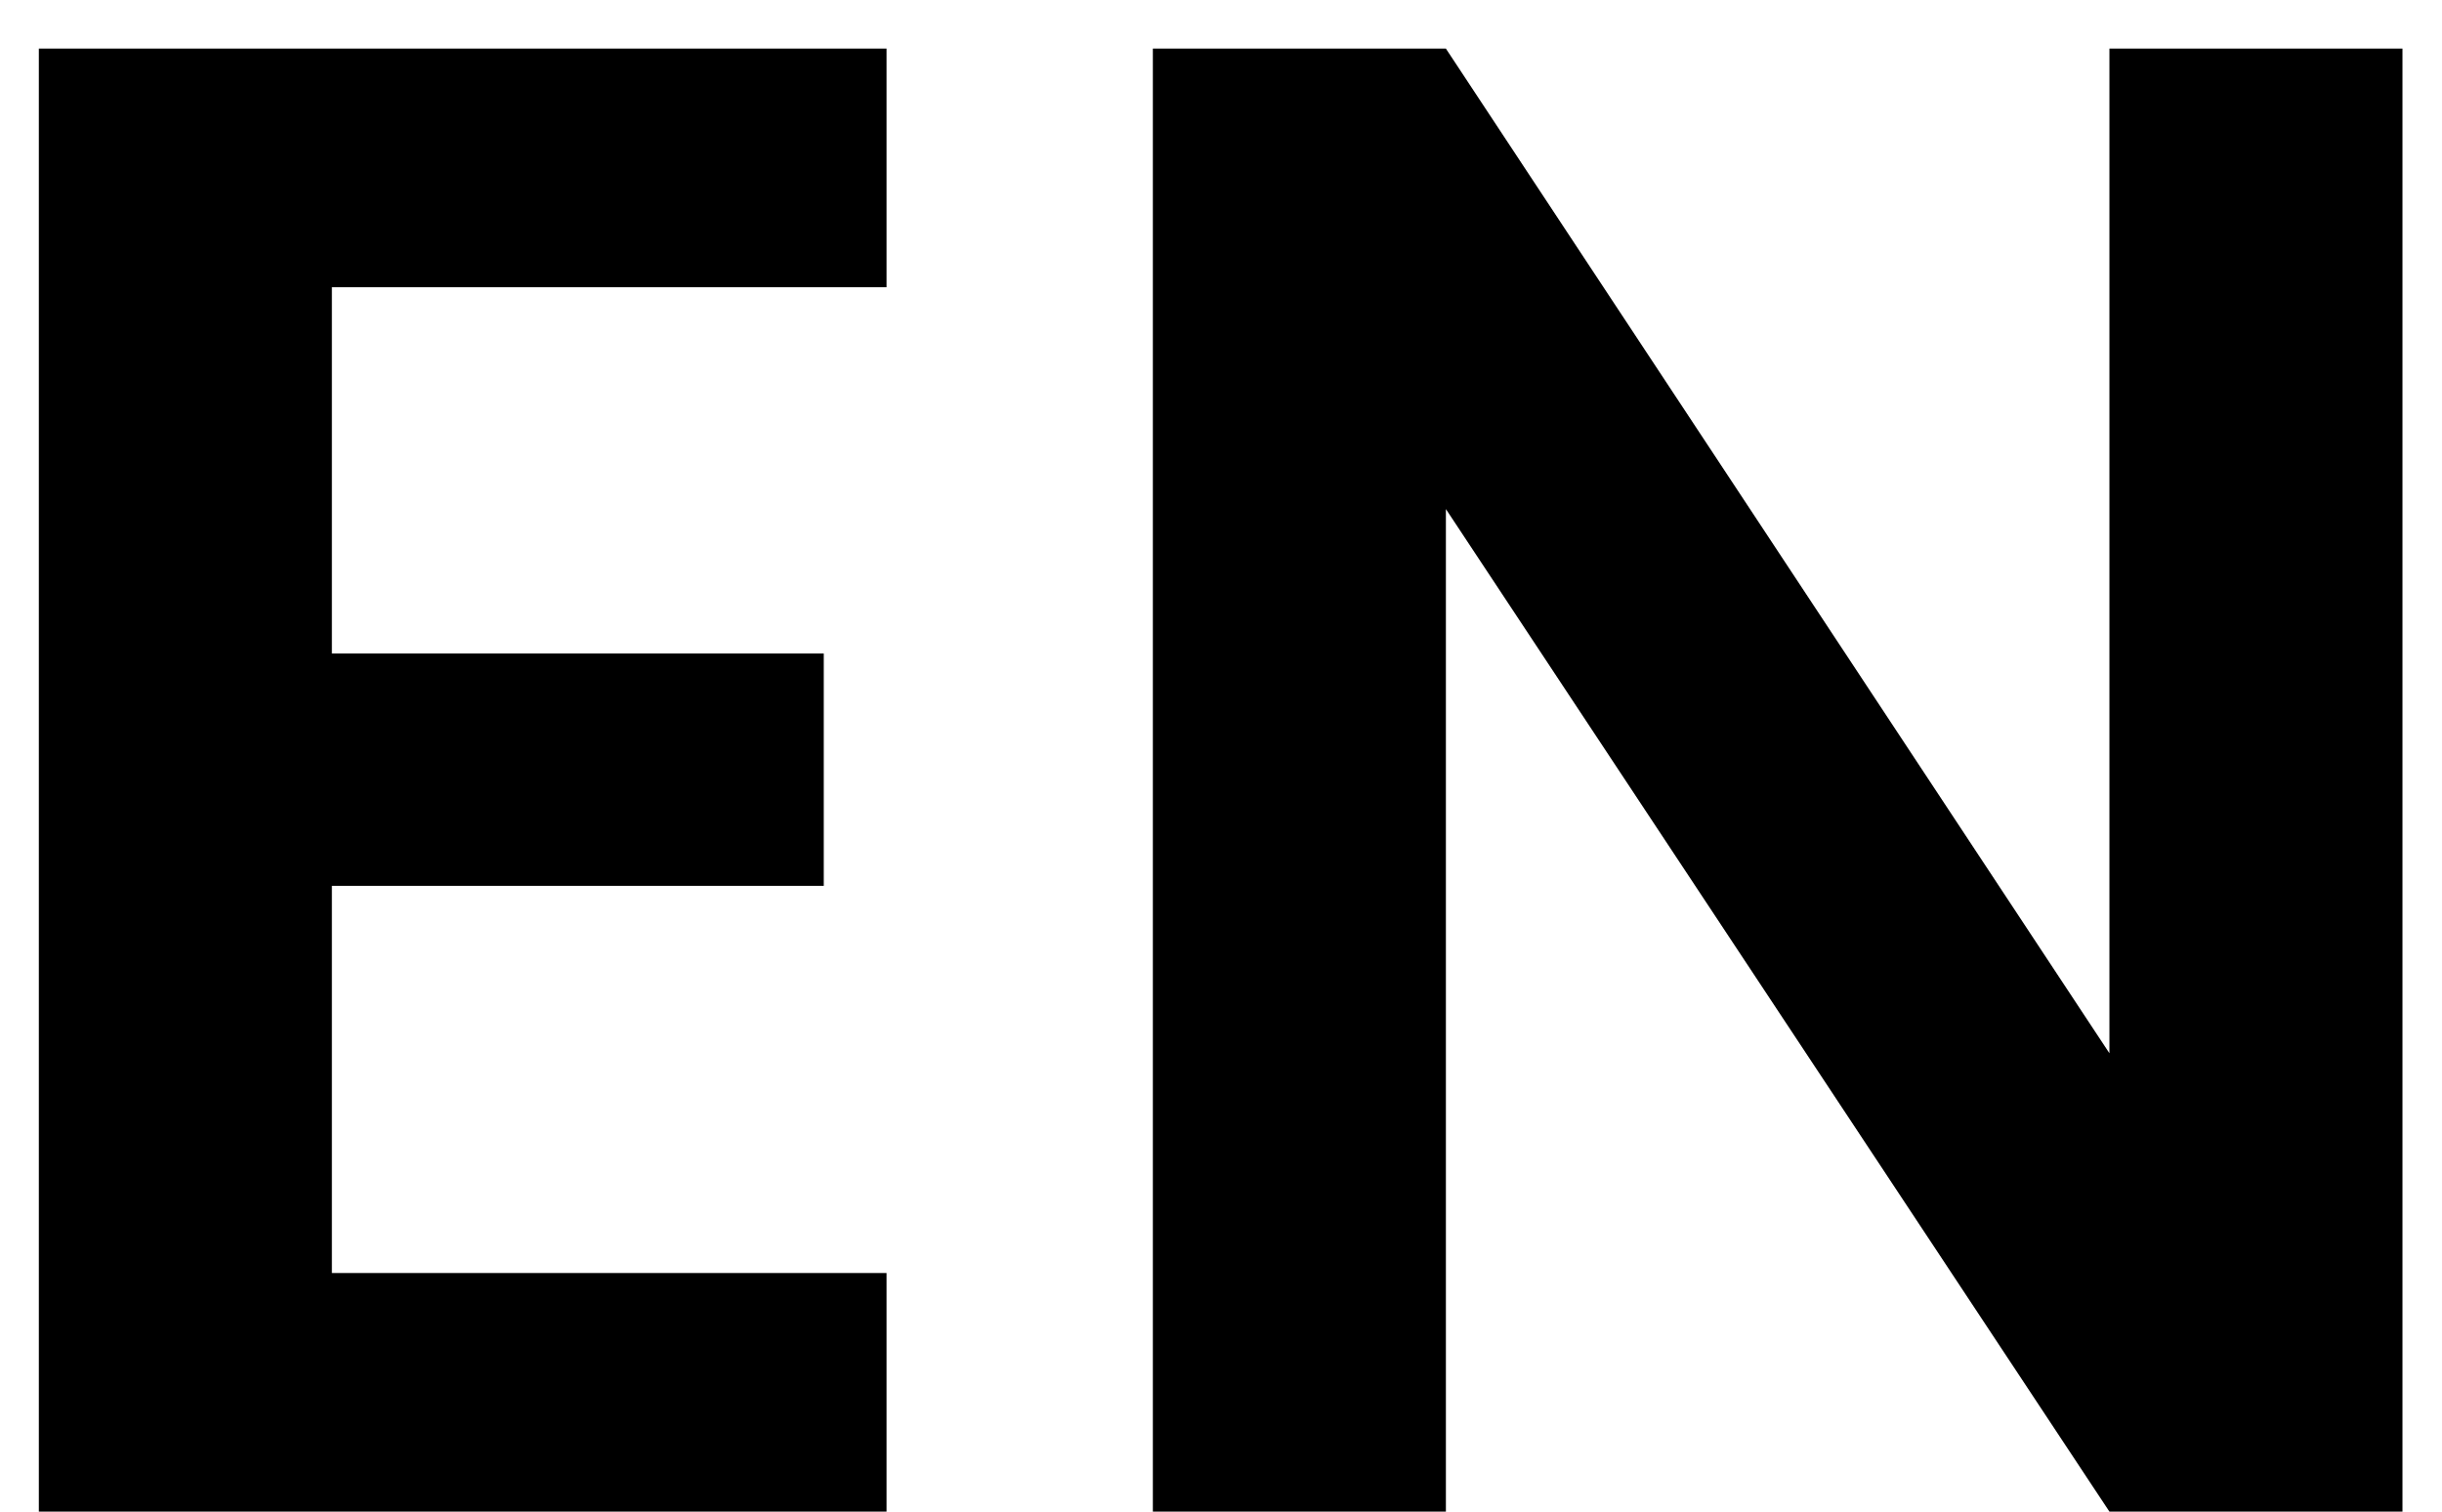
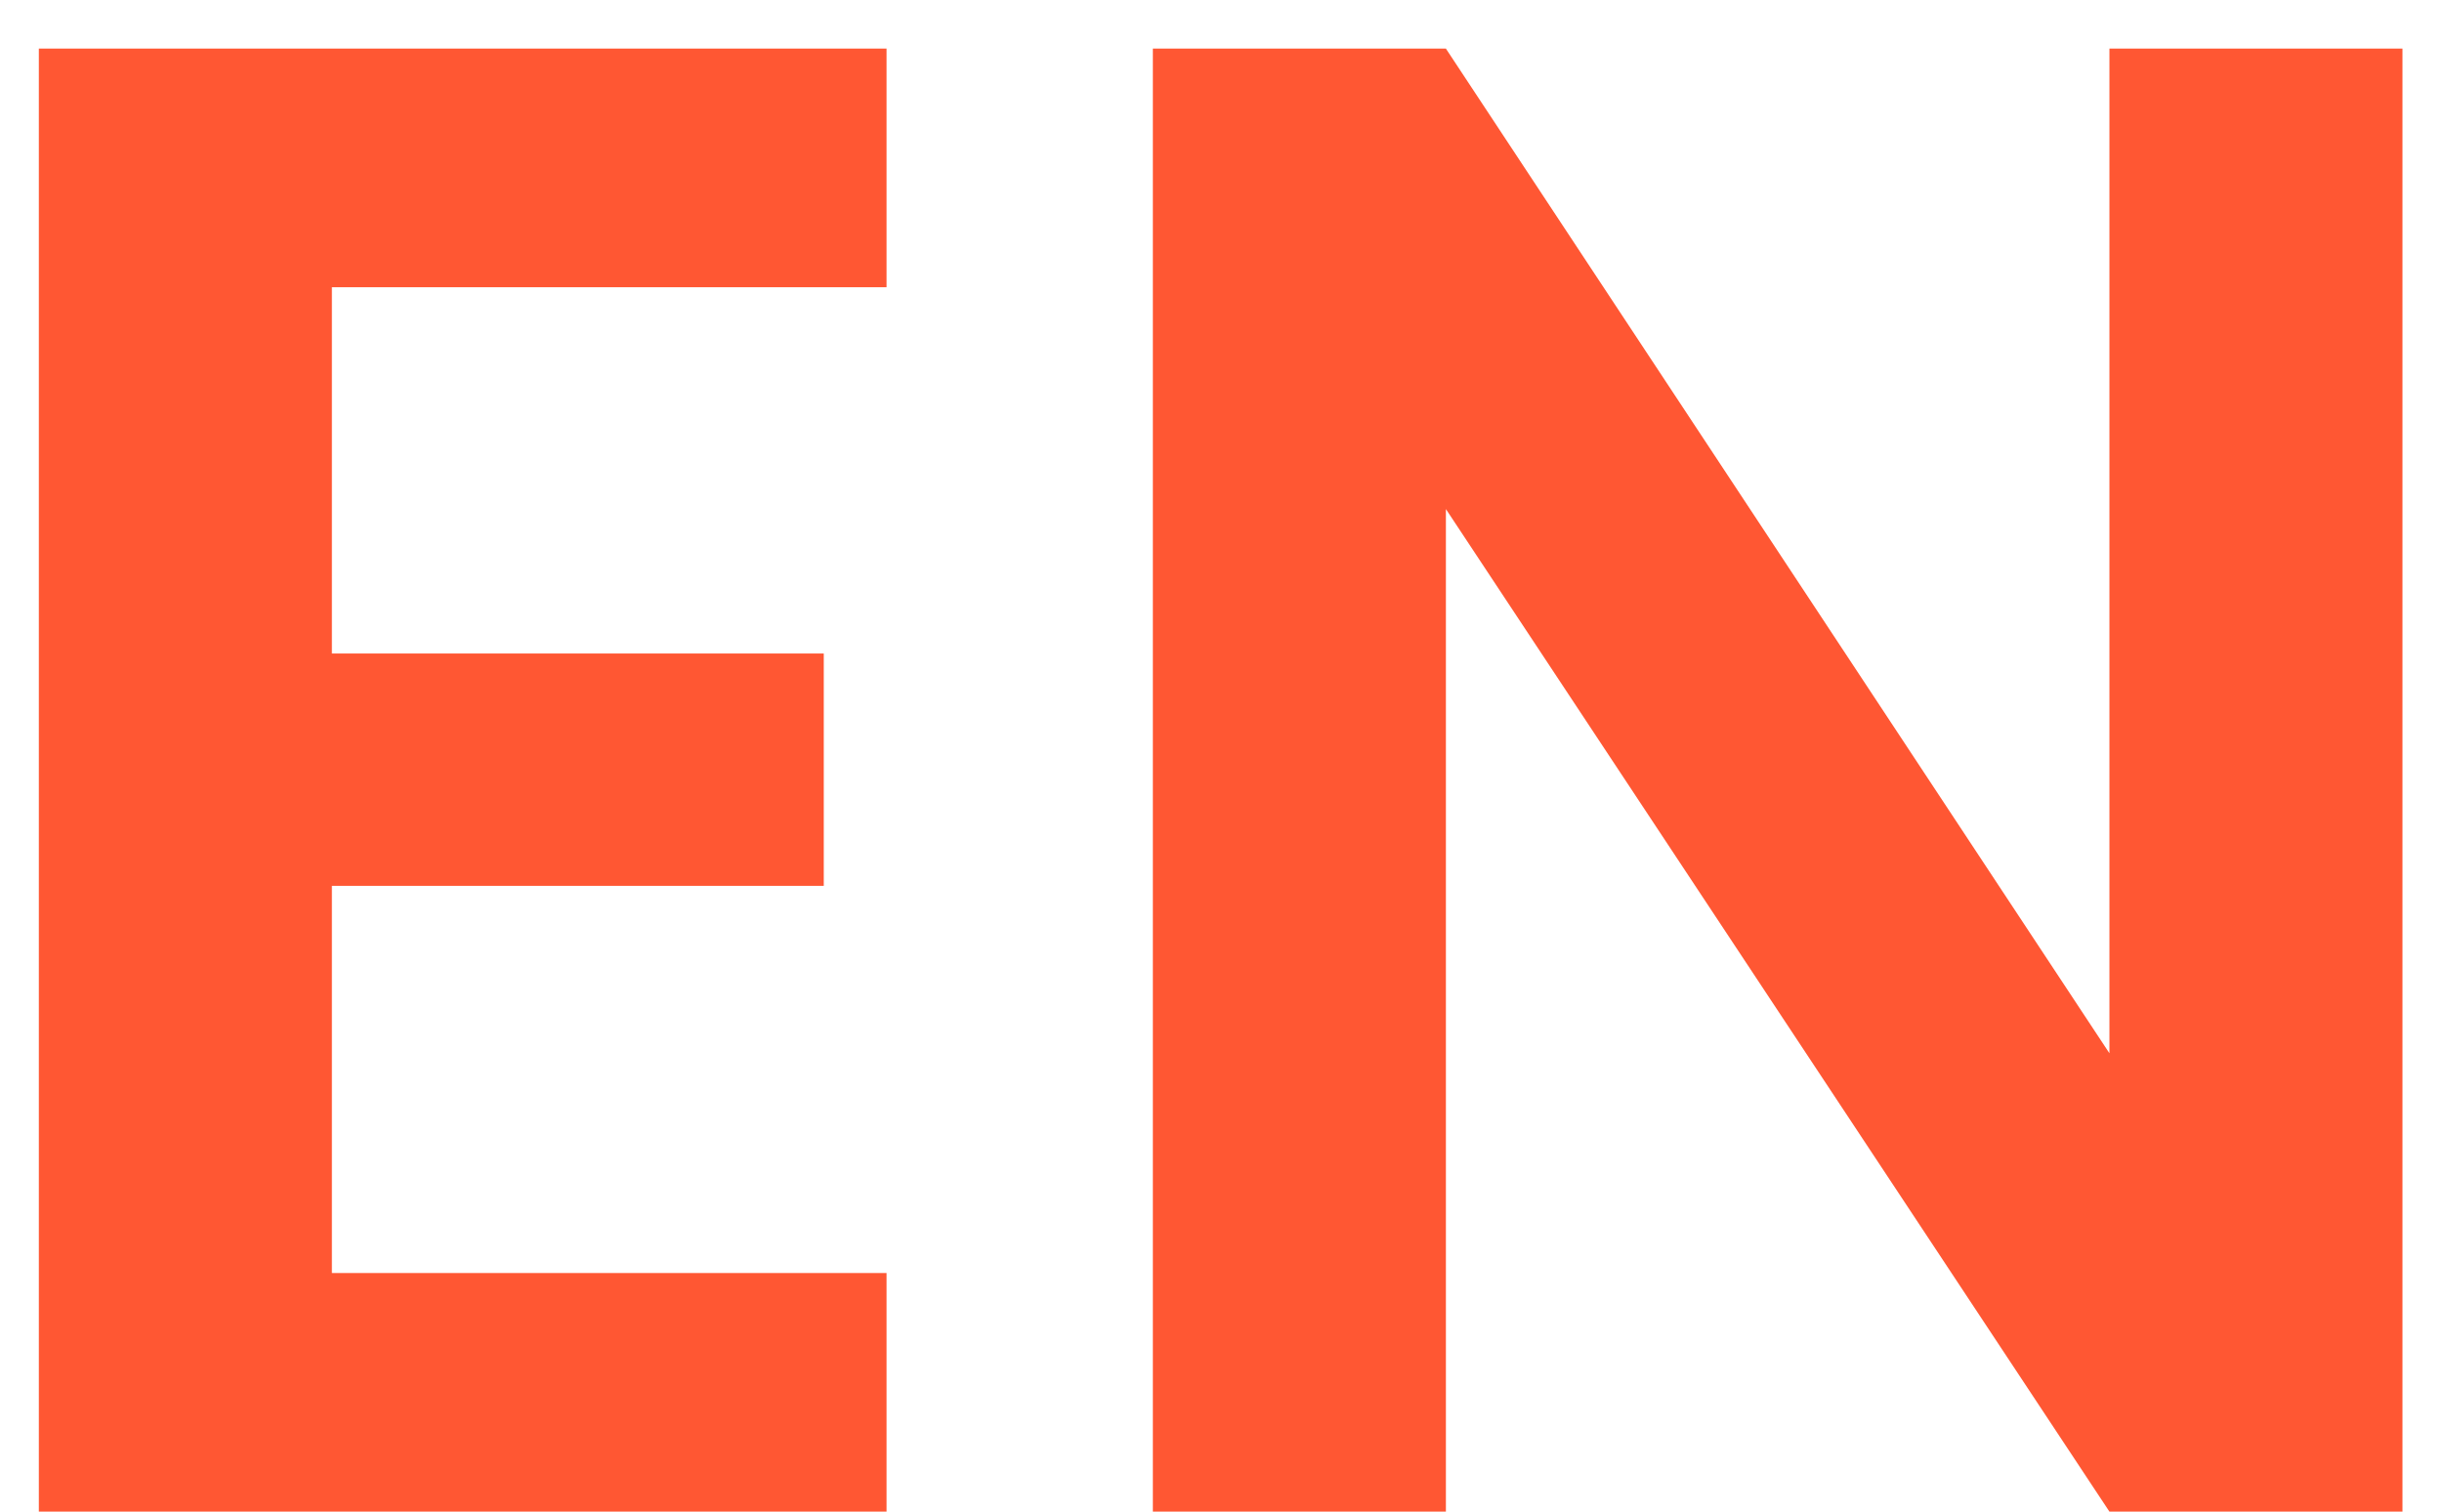
<svg xmlns="http://www.w3.org/2000/svg" width="42" height="26" viewBox="0 0 42 26" fill="none">
-   <path d="M5.708 4.94V11.24H14.168V15.236H5.708V21.896H15.248V26H0.668V0.836H15.248V4.94H5.708ZM41.32 26H36.28L24.868 8.756V26H19.828V0.836H24.868L36.28 18.116V0.836H41.32V26Z" fill="black" />
+   <path d="M5.708 4.94V11.24H14.168V15.236H5.708V21.896H15.248V26H0.668V0.836H15.248V4.94H5.708ZM41.32 26H36.28L24.868 8.756V26H19.828V0.836H24.868L36.28 18.116V0.836H41.32V26Z" fill="#FF5733" />
</svg>
